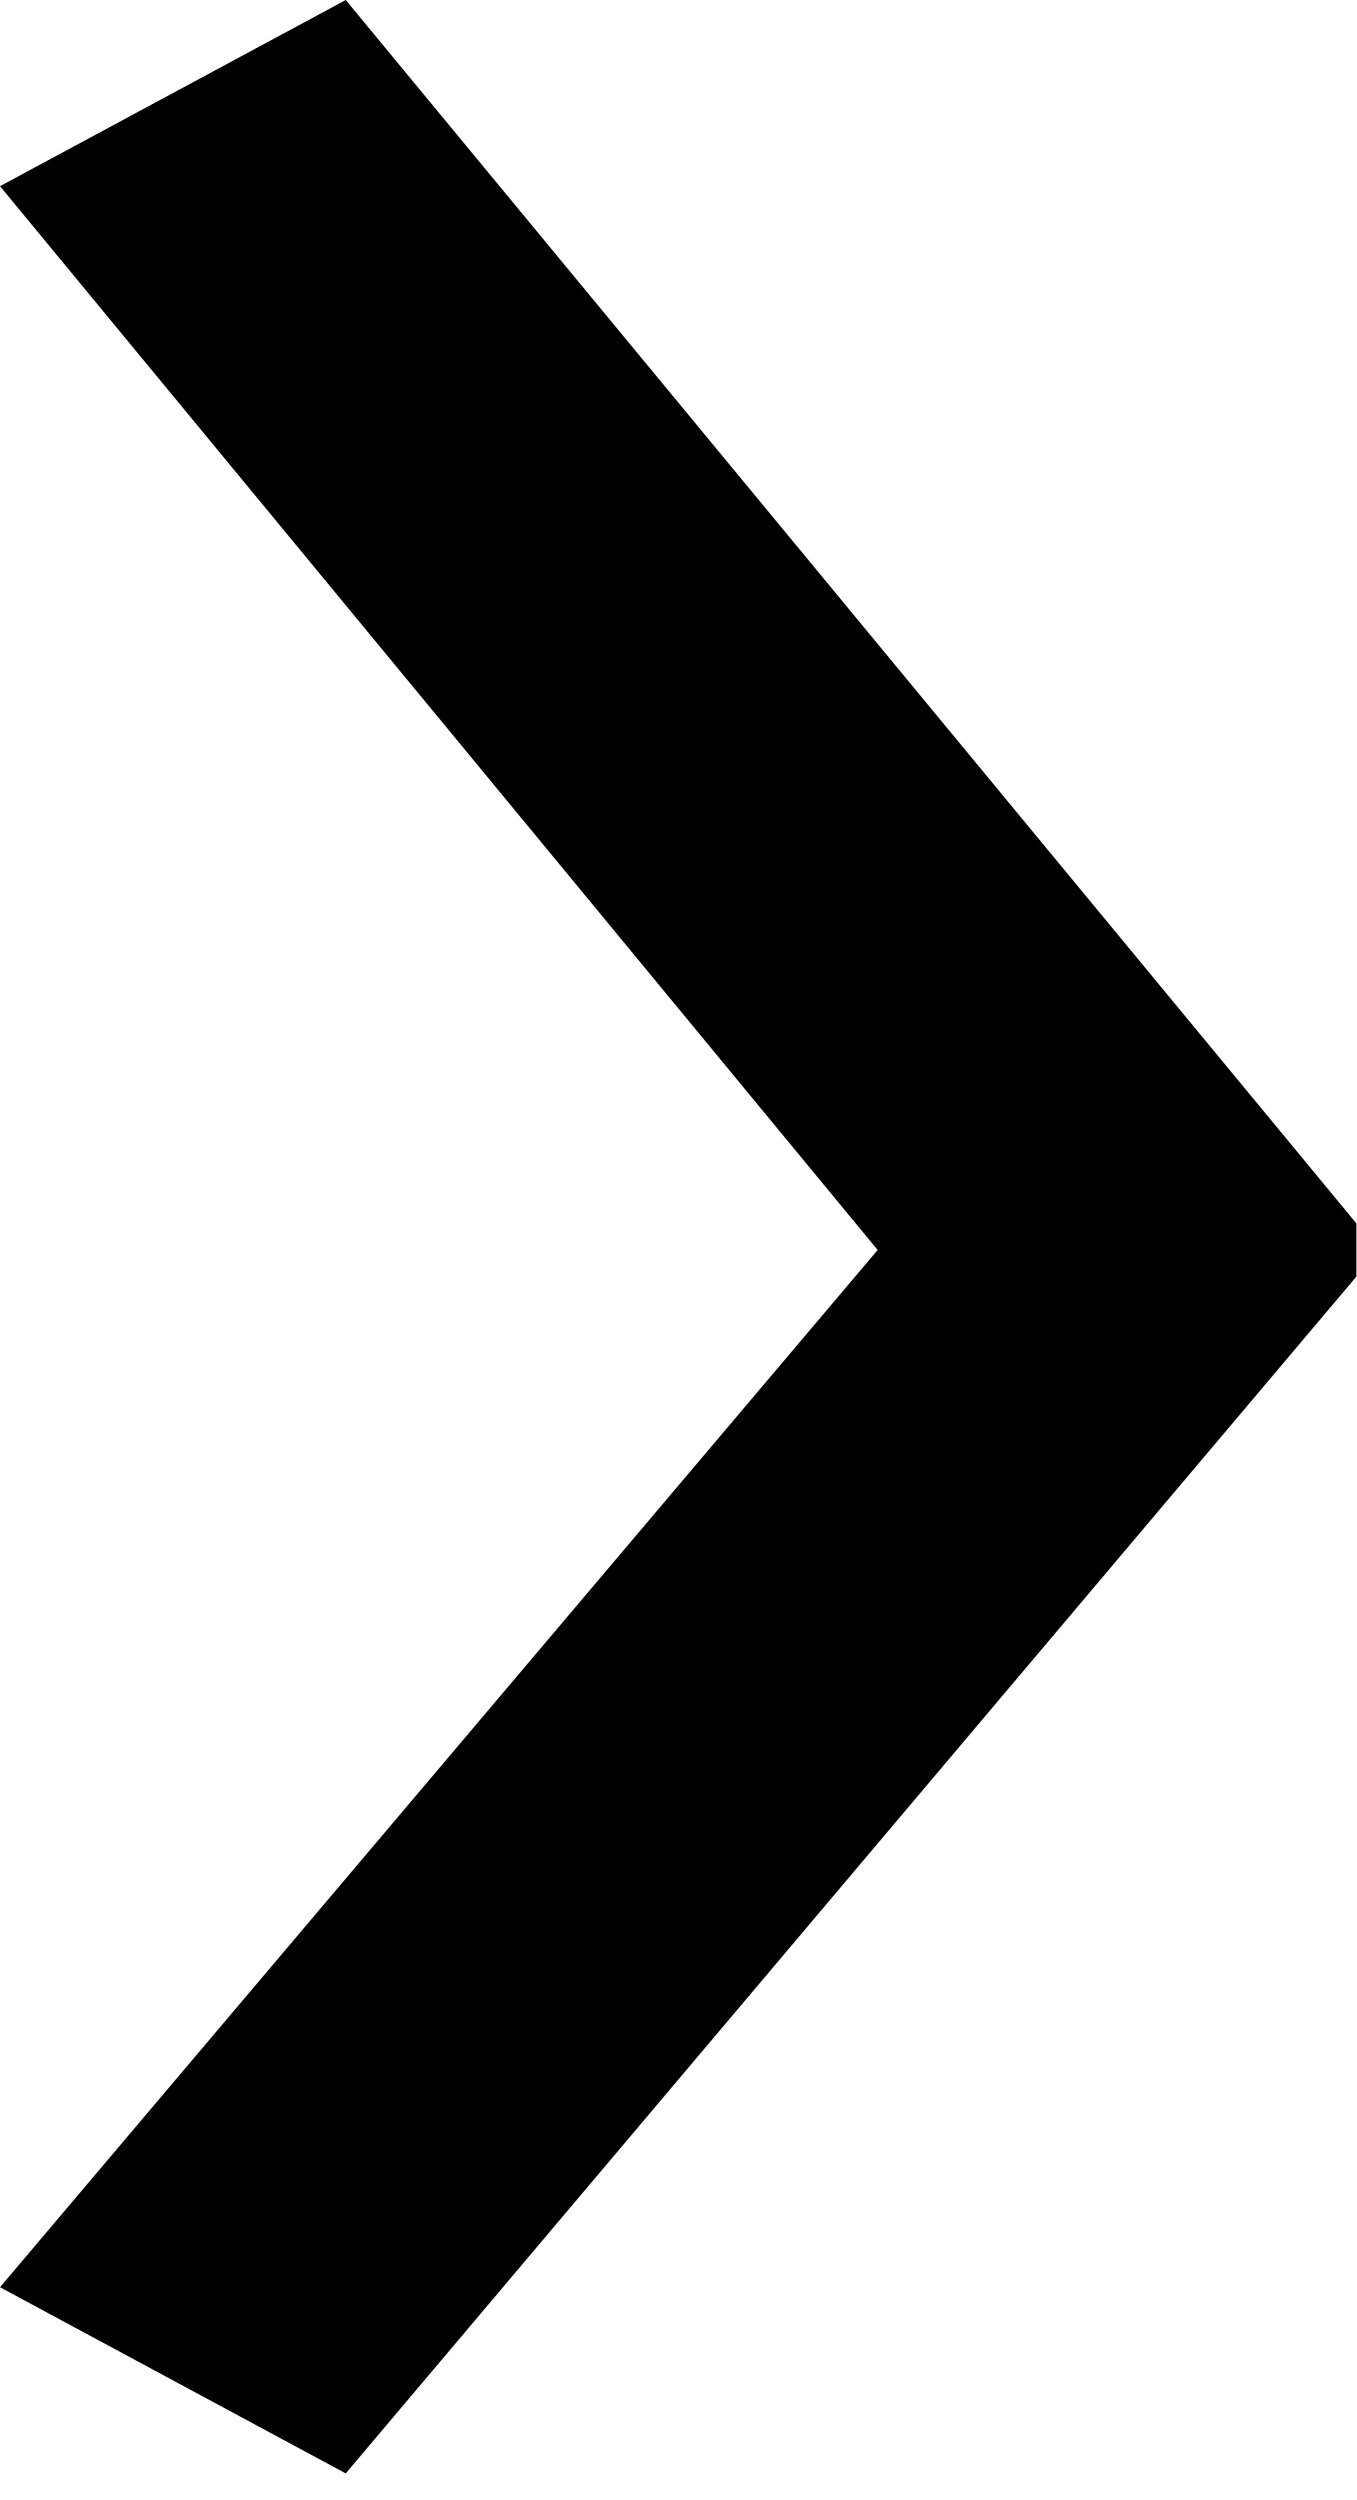
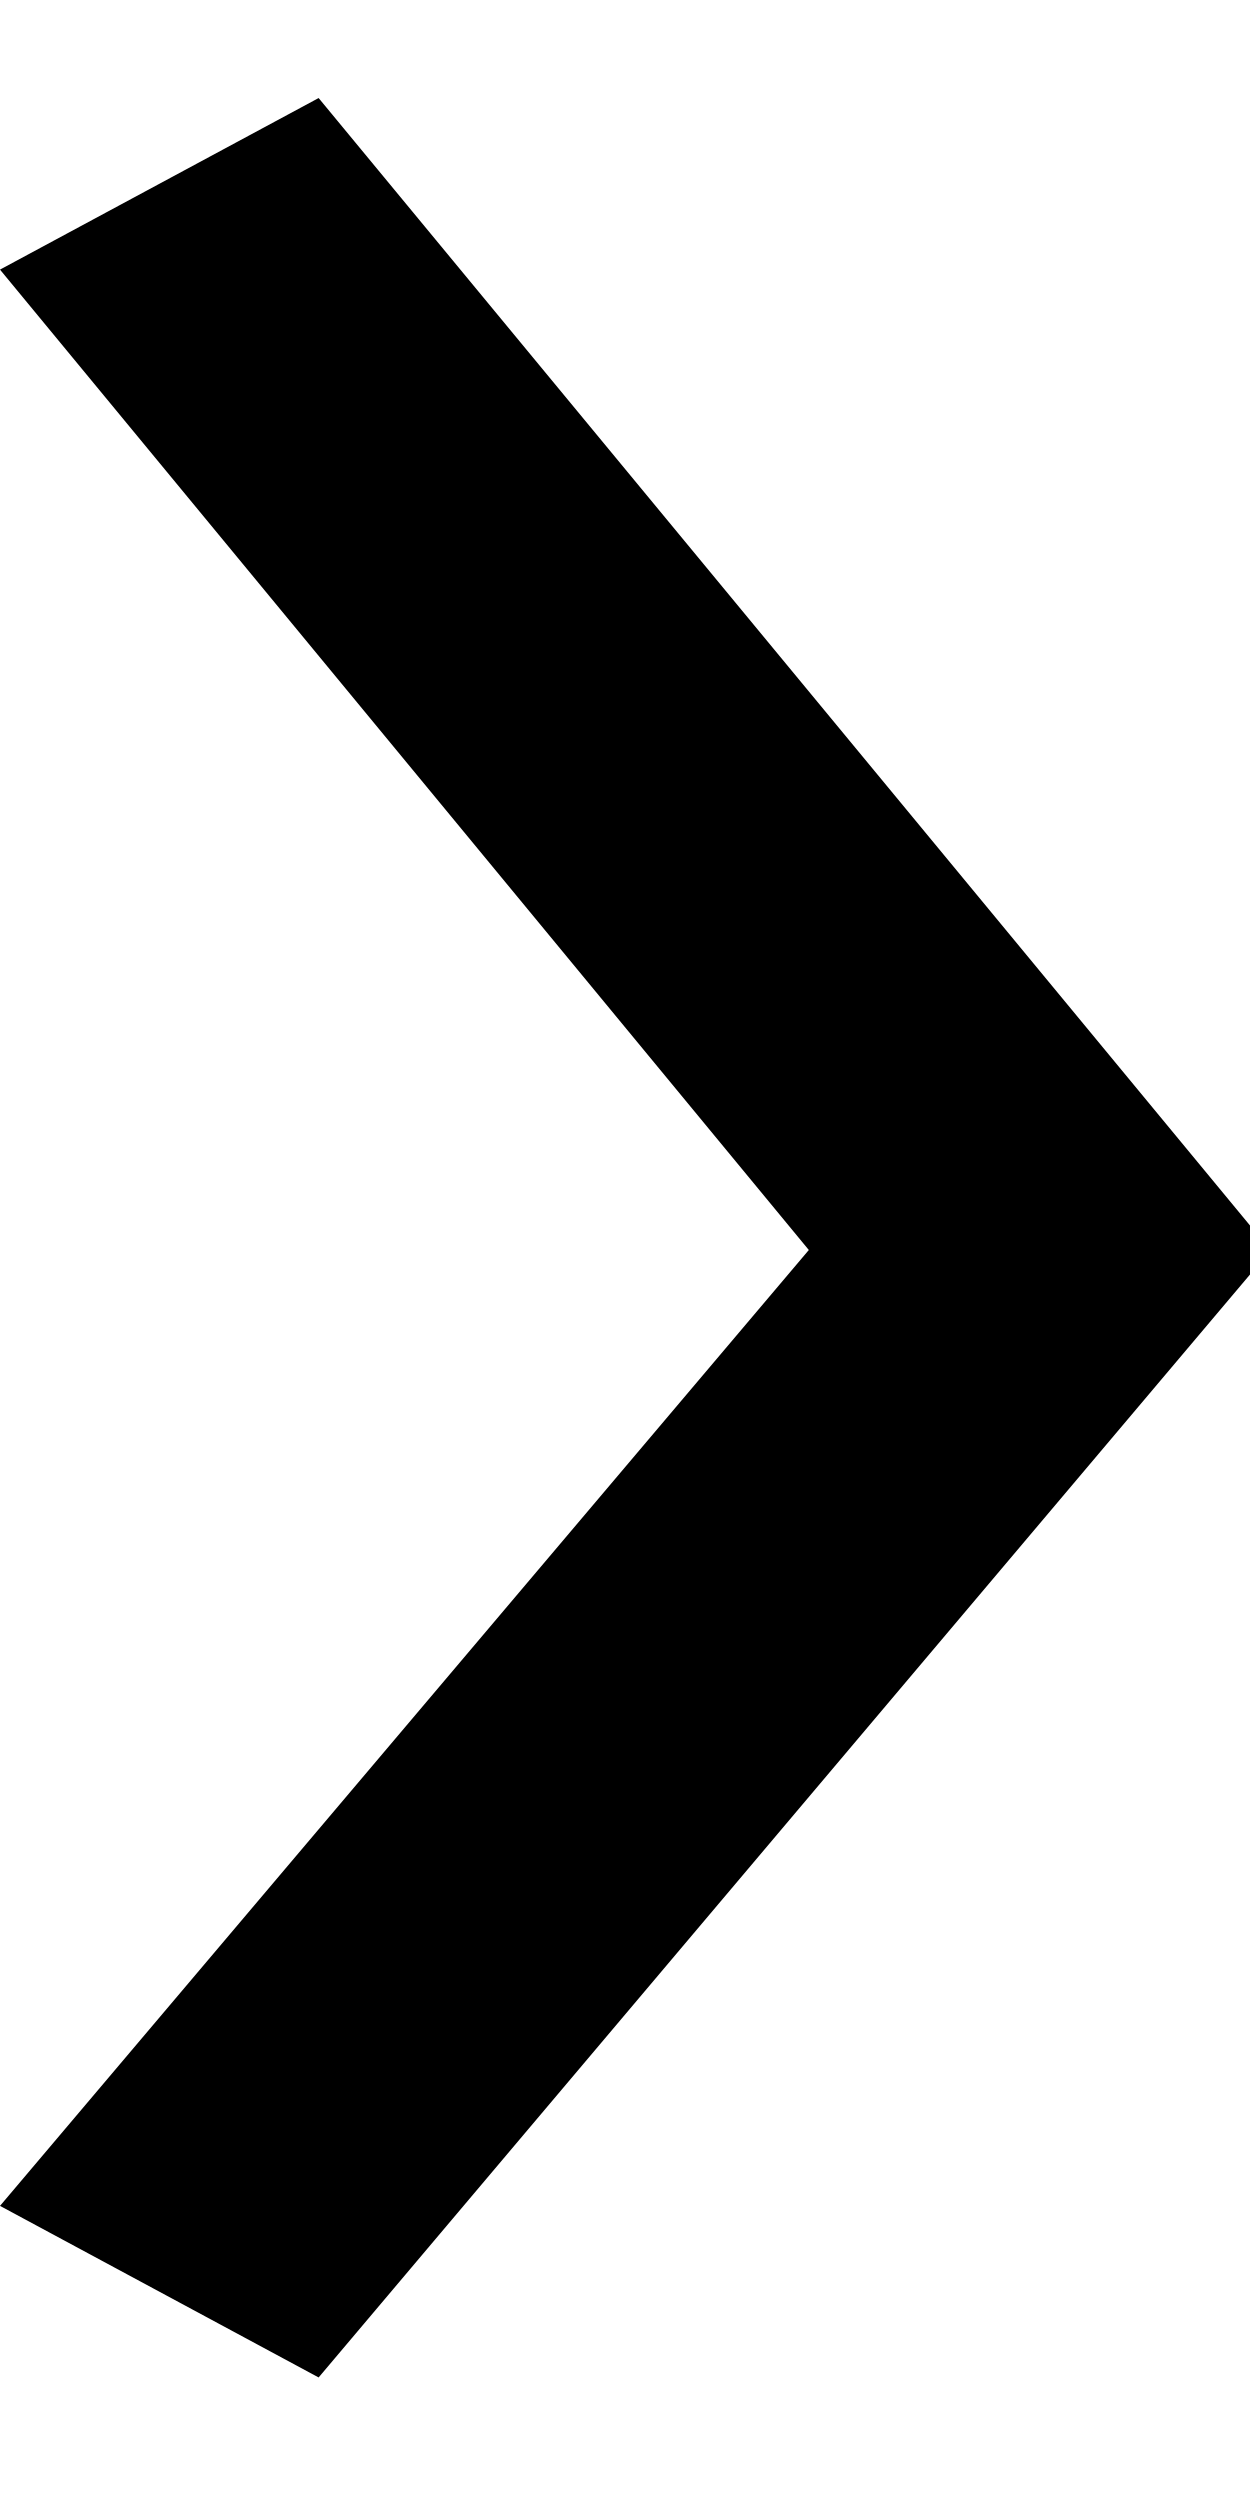
- <svg xmlns="http://www.w3.org/2000/svg" version="1.1" id="Layer_1" x="0px" y="0px" viewBox="-387.9 302.8 5.1 9.4" style="enable-background:new -387.9 302.8 5.1 9.4;" xml:space="preserve">
+ <svg xmlns="http://www.w3.org/2000/svg" version="1.1" id="Layer_1" x="0px" y="0px" viewBox="-387.9 302.8 5.1 9.4" style="enable-background:new -387.9 302.8 5.1 9.4;" height="10" width="5" xml:space="preserve">
  <polygon points="-387.9,303.5 -384.6,307.5 -387.9,311.4 -386.6,312.1 -382.8,307.6 -382.8,307.4 -386.6,302.8 " />
</svg>
